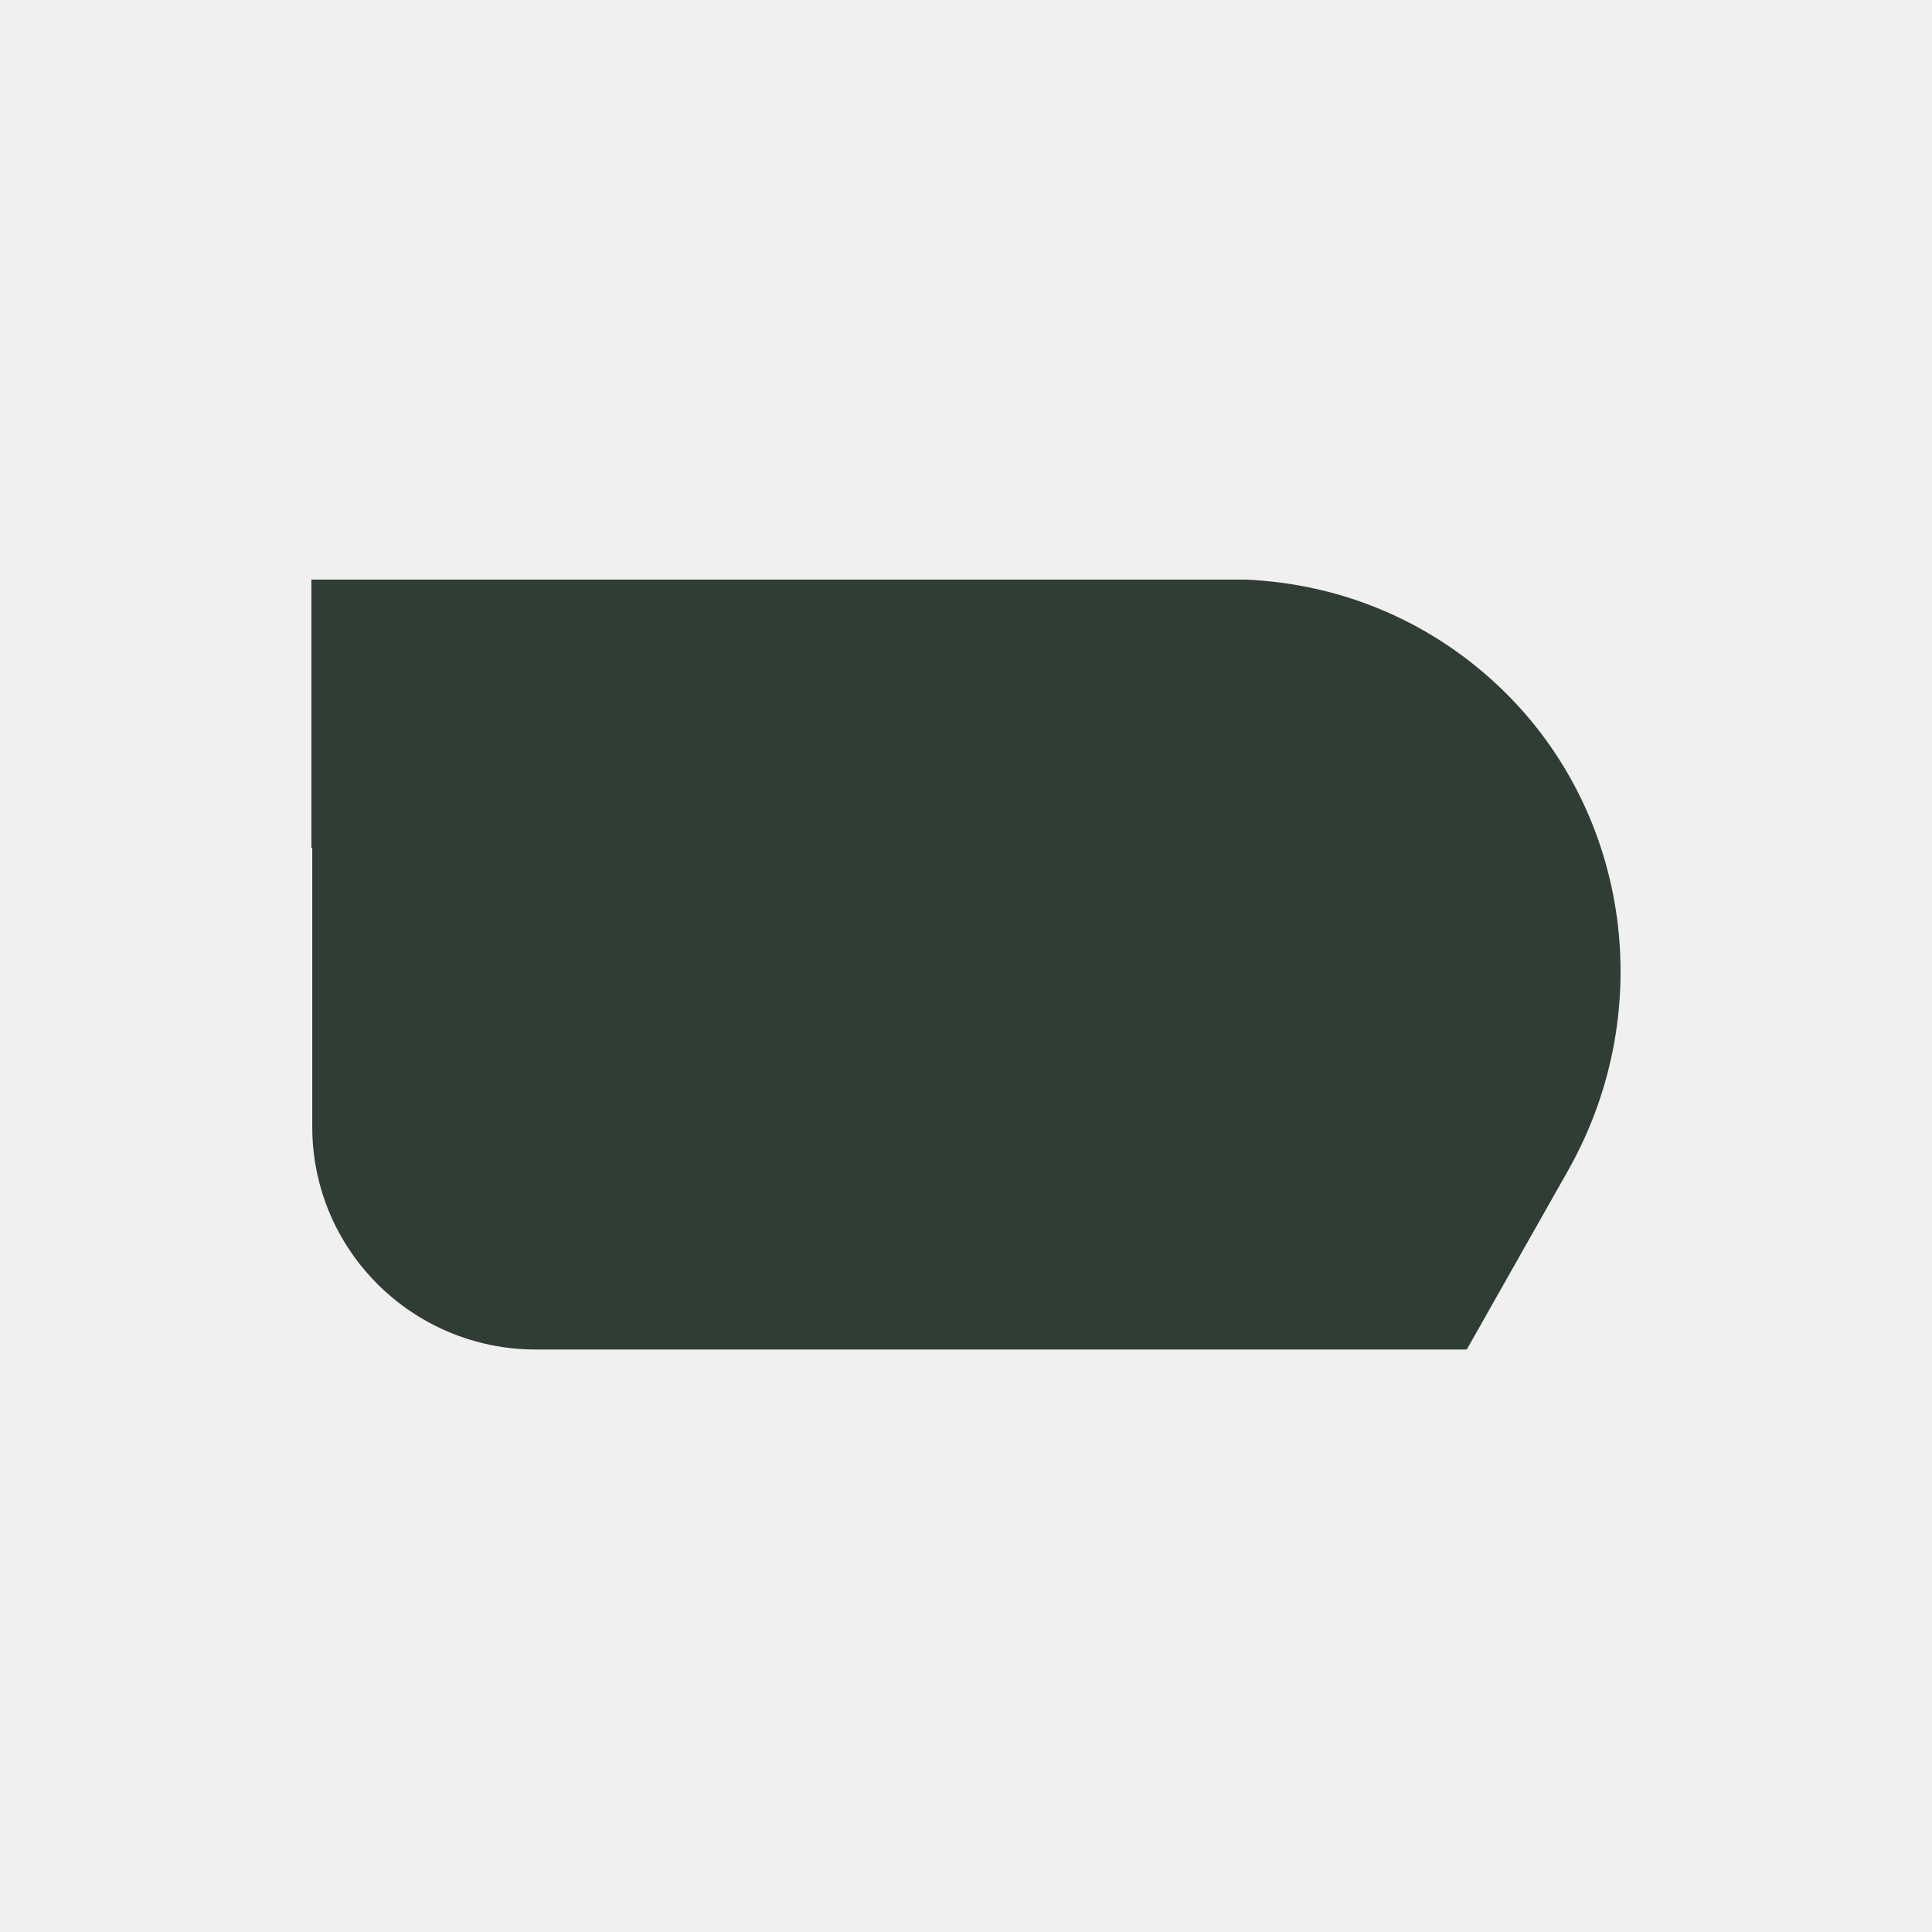
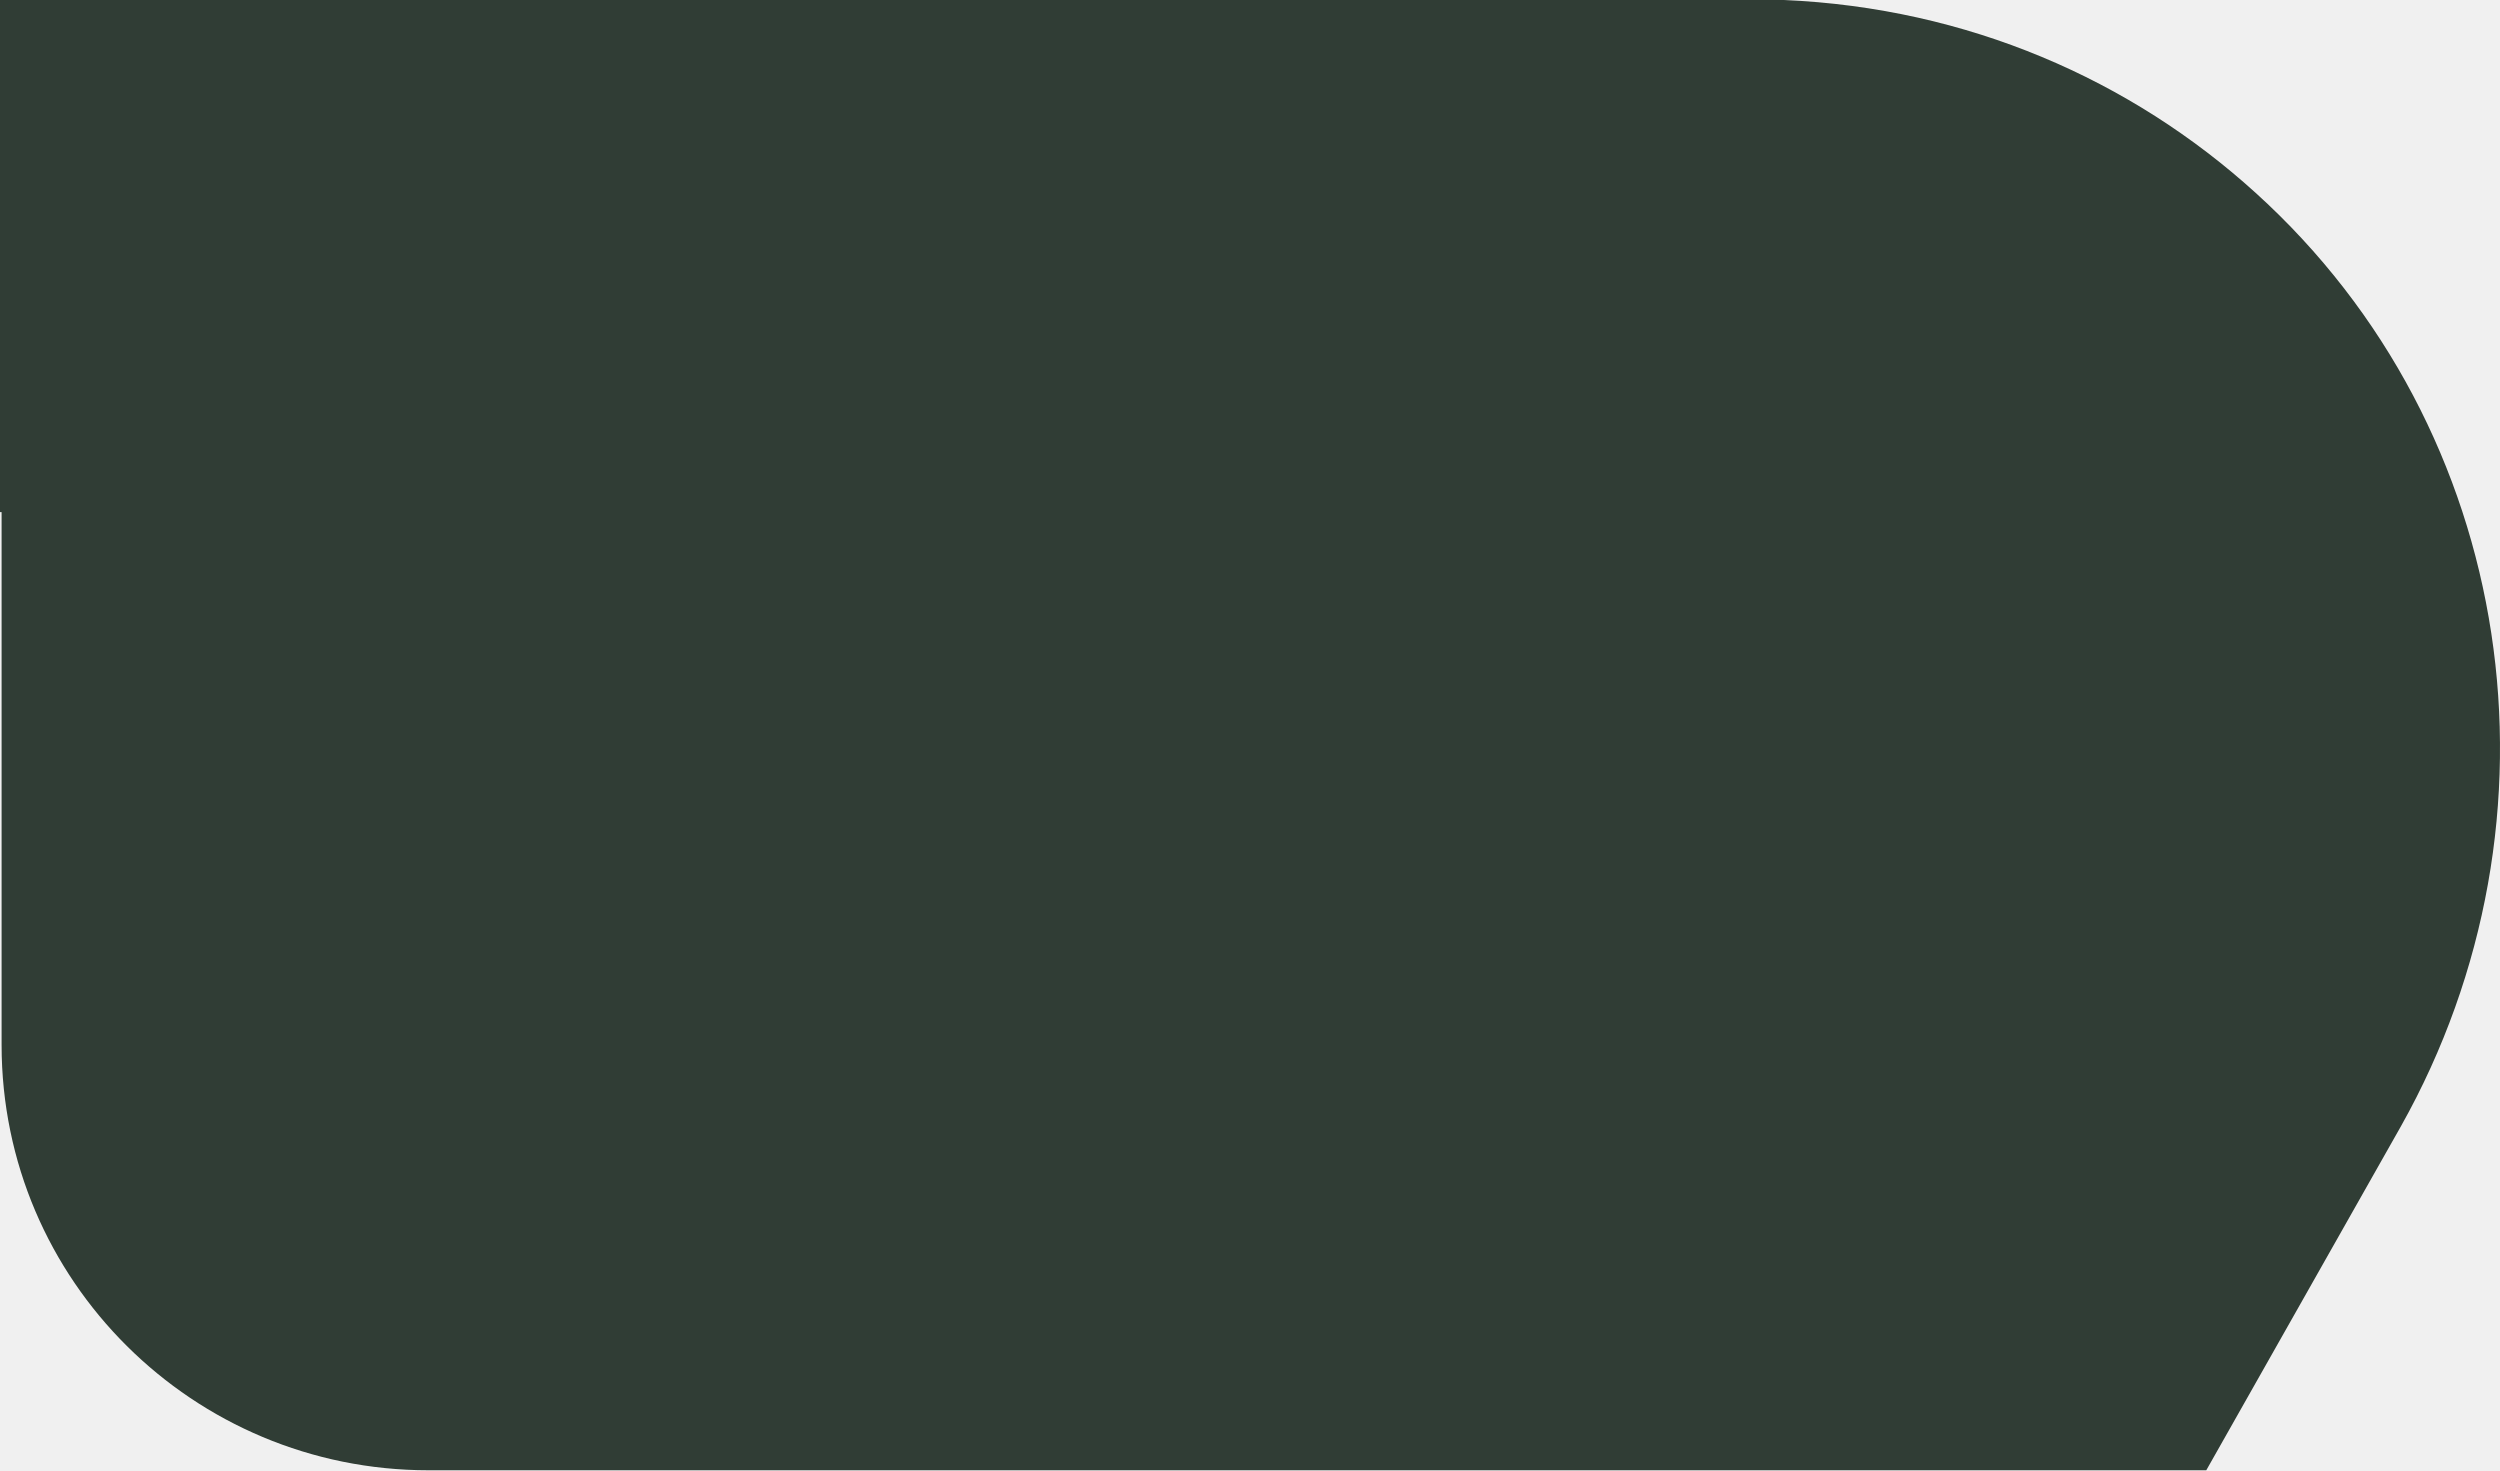
- <svg xmlns="http://www.w3.org/2000/svg" width="670" height="670" viewBox="0 0 670 670" fill="none">
-   <g clip-path="url(#clip0_326_3817)">
-     <path d="M544.017 405.517L508.661 468H185.798C143.125 468 108.29 433.576 108.29 390.764V293.857H108V201H113.516H426.158C428.19 201 430.222 201 431.964 201C465.348 202.446 494.957 215.464 517.6 236.002C565.207 279.104 575.368 349.687 544.017 405.517Z" fill="#303D35" />
-     <line x1="108.25" y1="201" x2="108.25" y2="294" stroke="#303D35" stroke-width="0.5" />
-   </g>
-   <defs>
-     <clipPath id="clip0_326_3817">
-       <rect width="670" height="670" fill="white" />
-     </clipPath>
-   </defs>
+ <svg xmlns="http://www.w3.org/2000/svg" width="454" height="267" viewBox="0 0 454 267" fill="none">
+   <path d="M436.017 204.517L400.661 267H77.798C35.125 267 0.29 232.576 0.29 189.764V92.857H0V0H5.516H318.158C320.19 0 322.222 0 323.964 0C357.347 1.446 386.957 14.464 409.6 35.002C457.207 78.104 467.368 148.687 436.017 204.517Z" fill="#303D35" />
+   <line x1="0.25" y1="1.09278e-08" x2="0.25" y2="93" stroke="#303D35" stroke-width="0.5" />
</svg>
